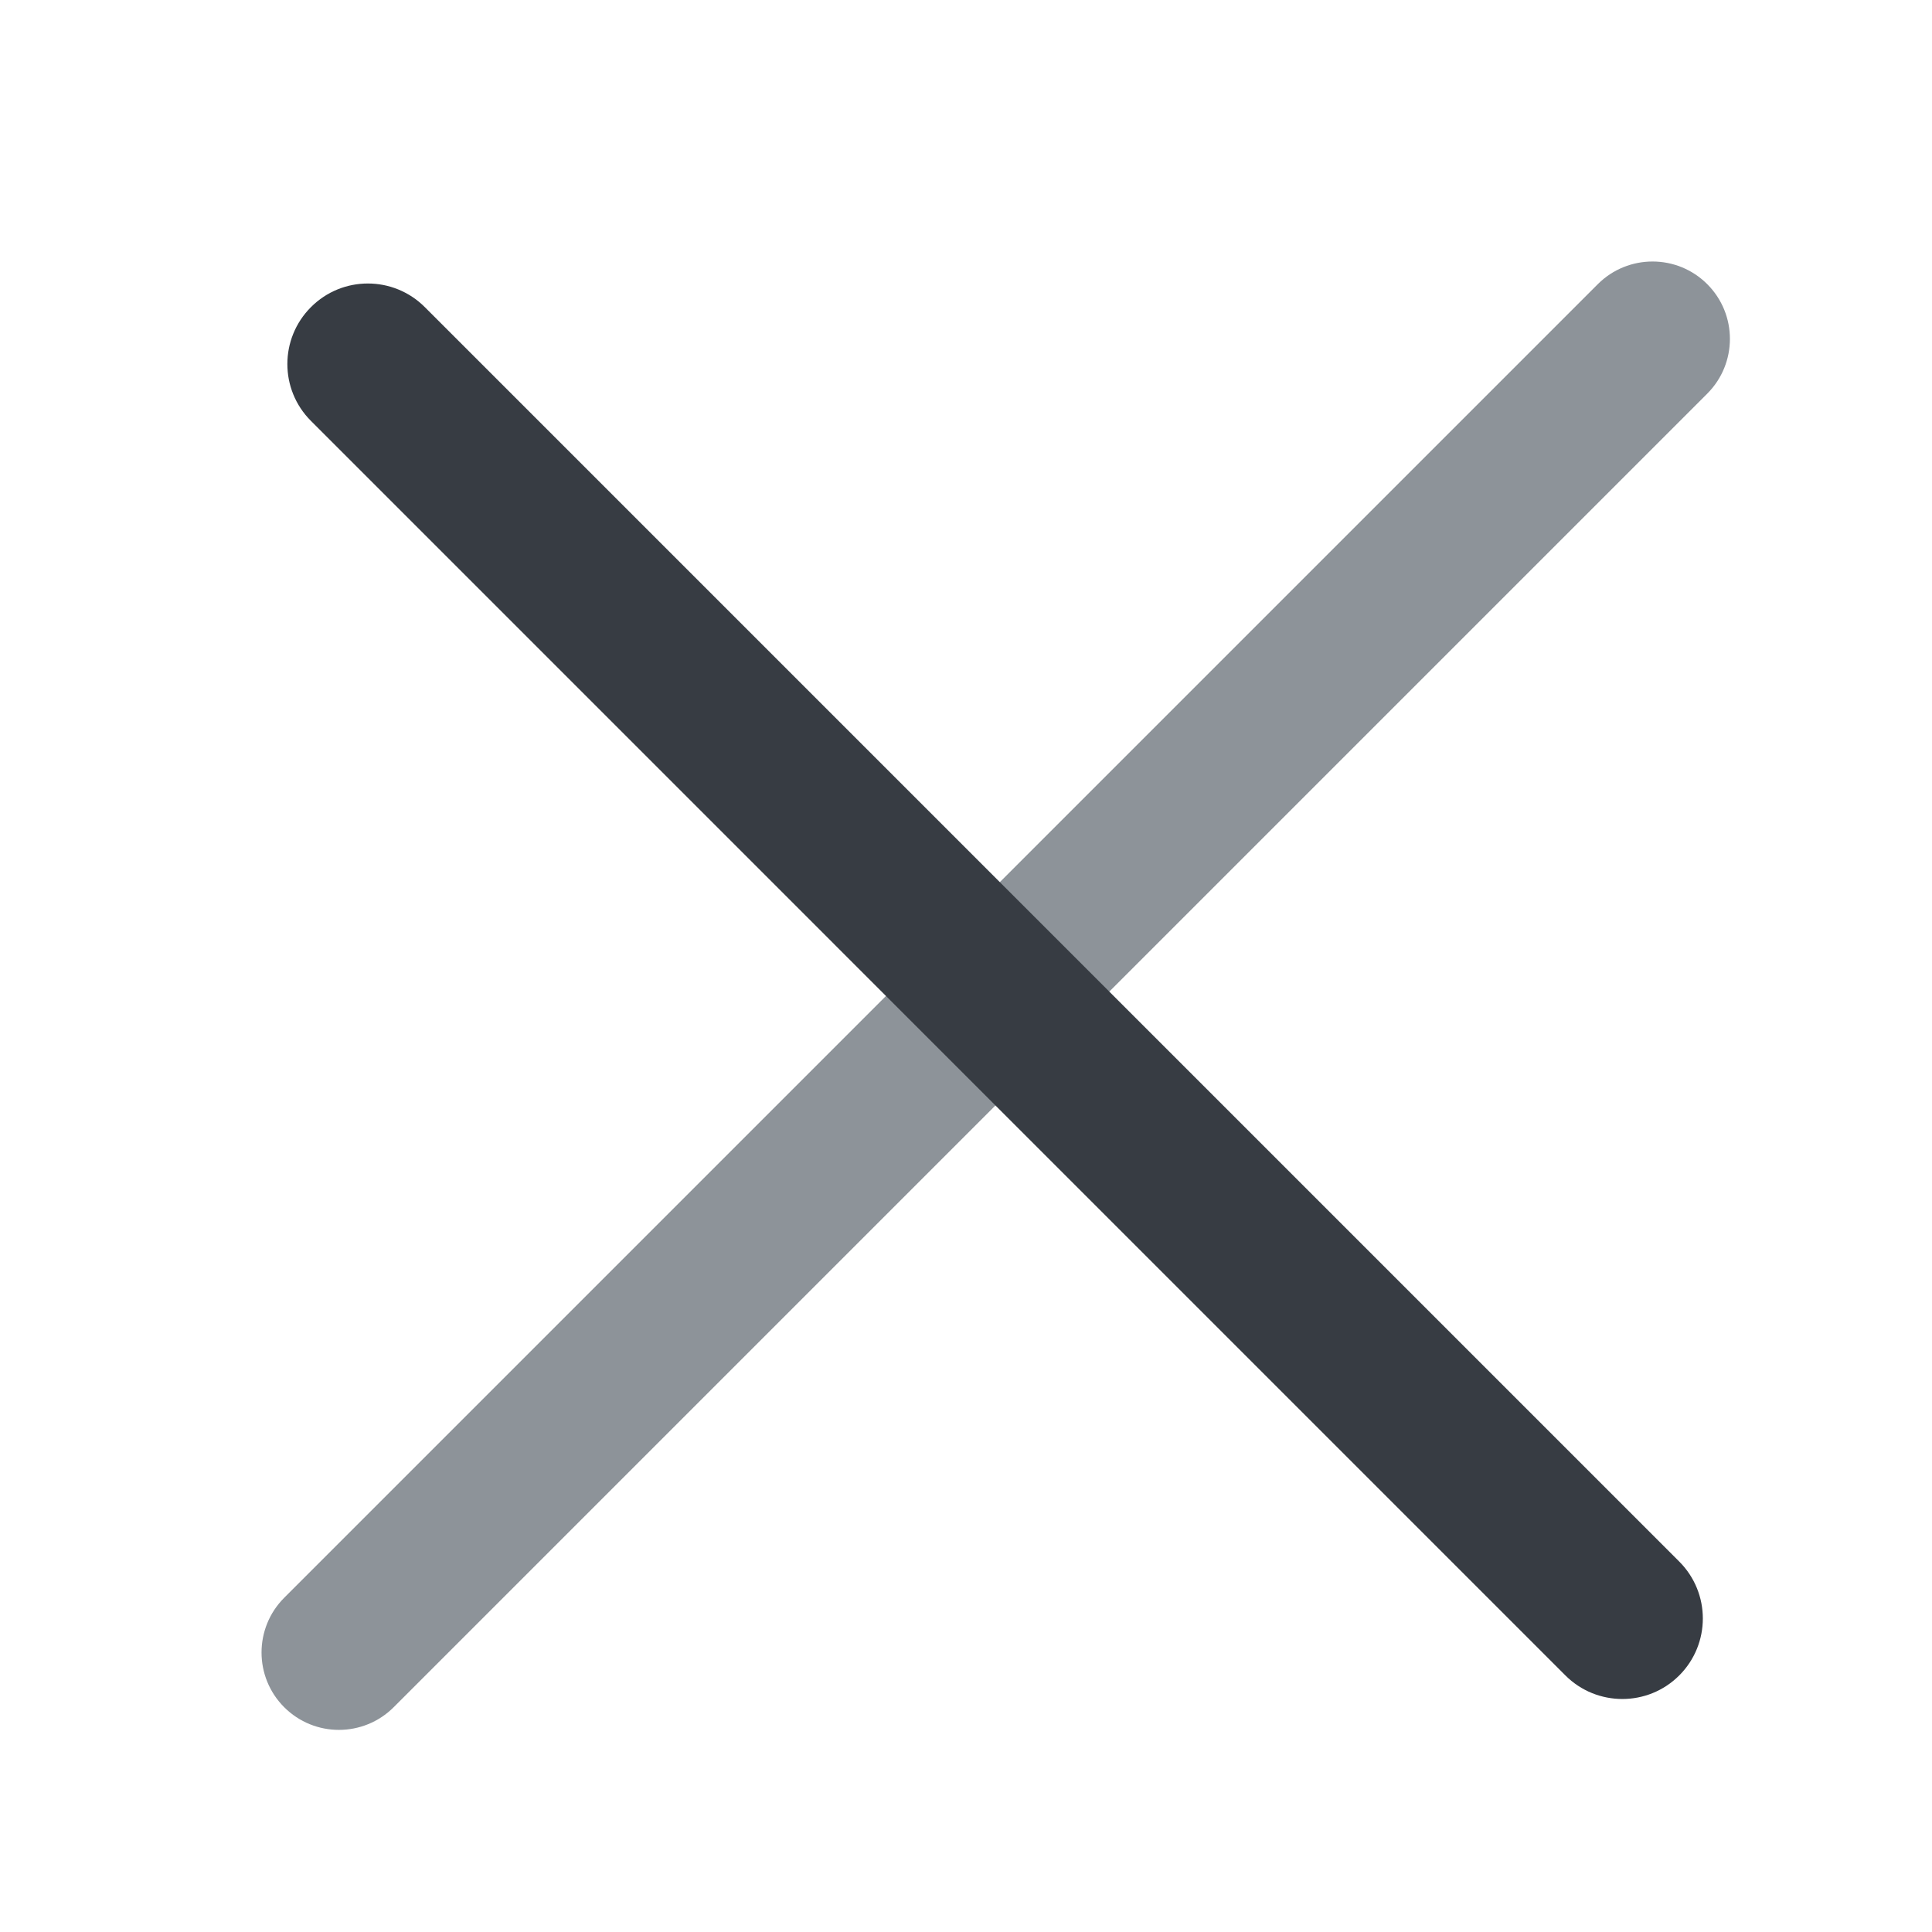
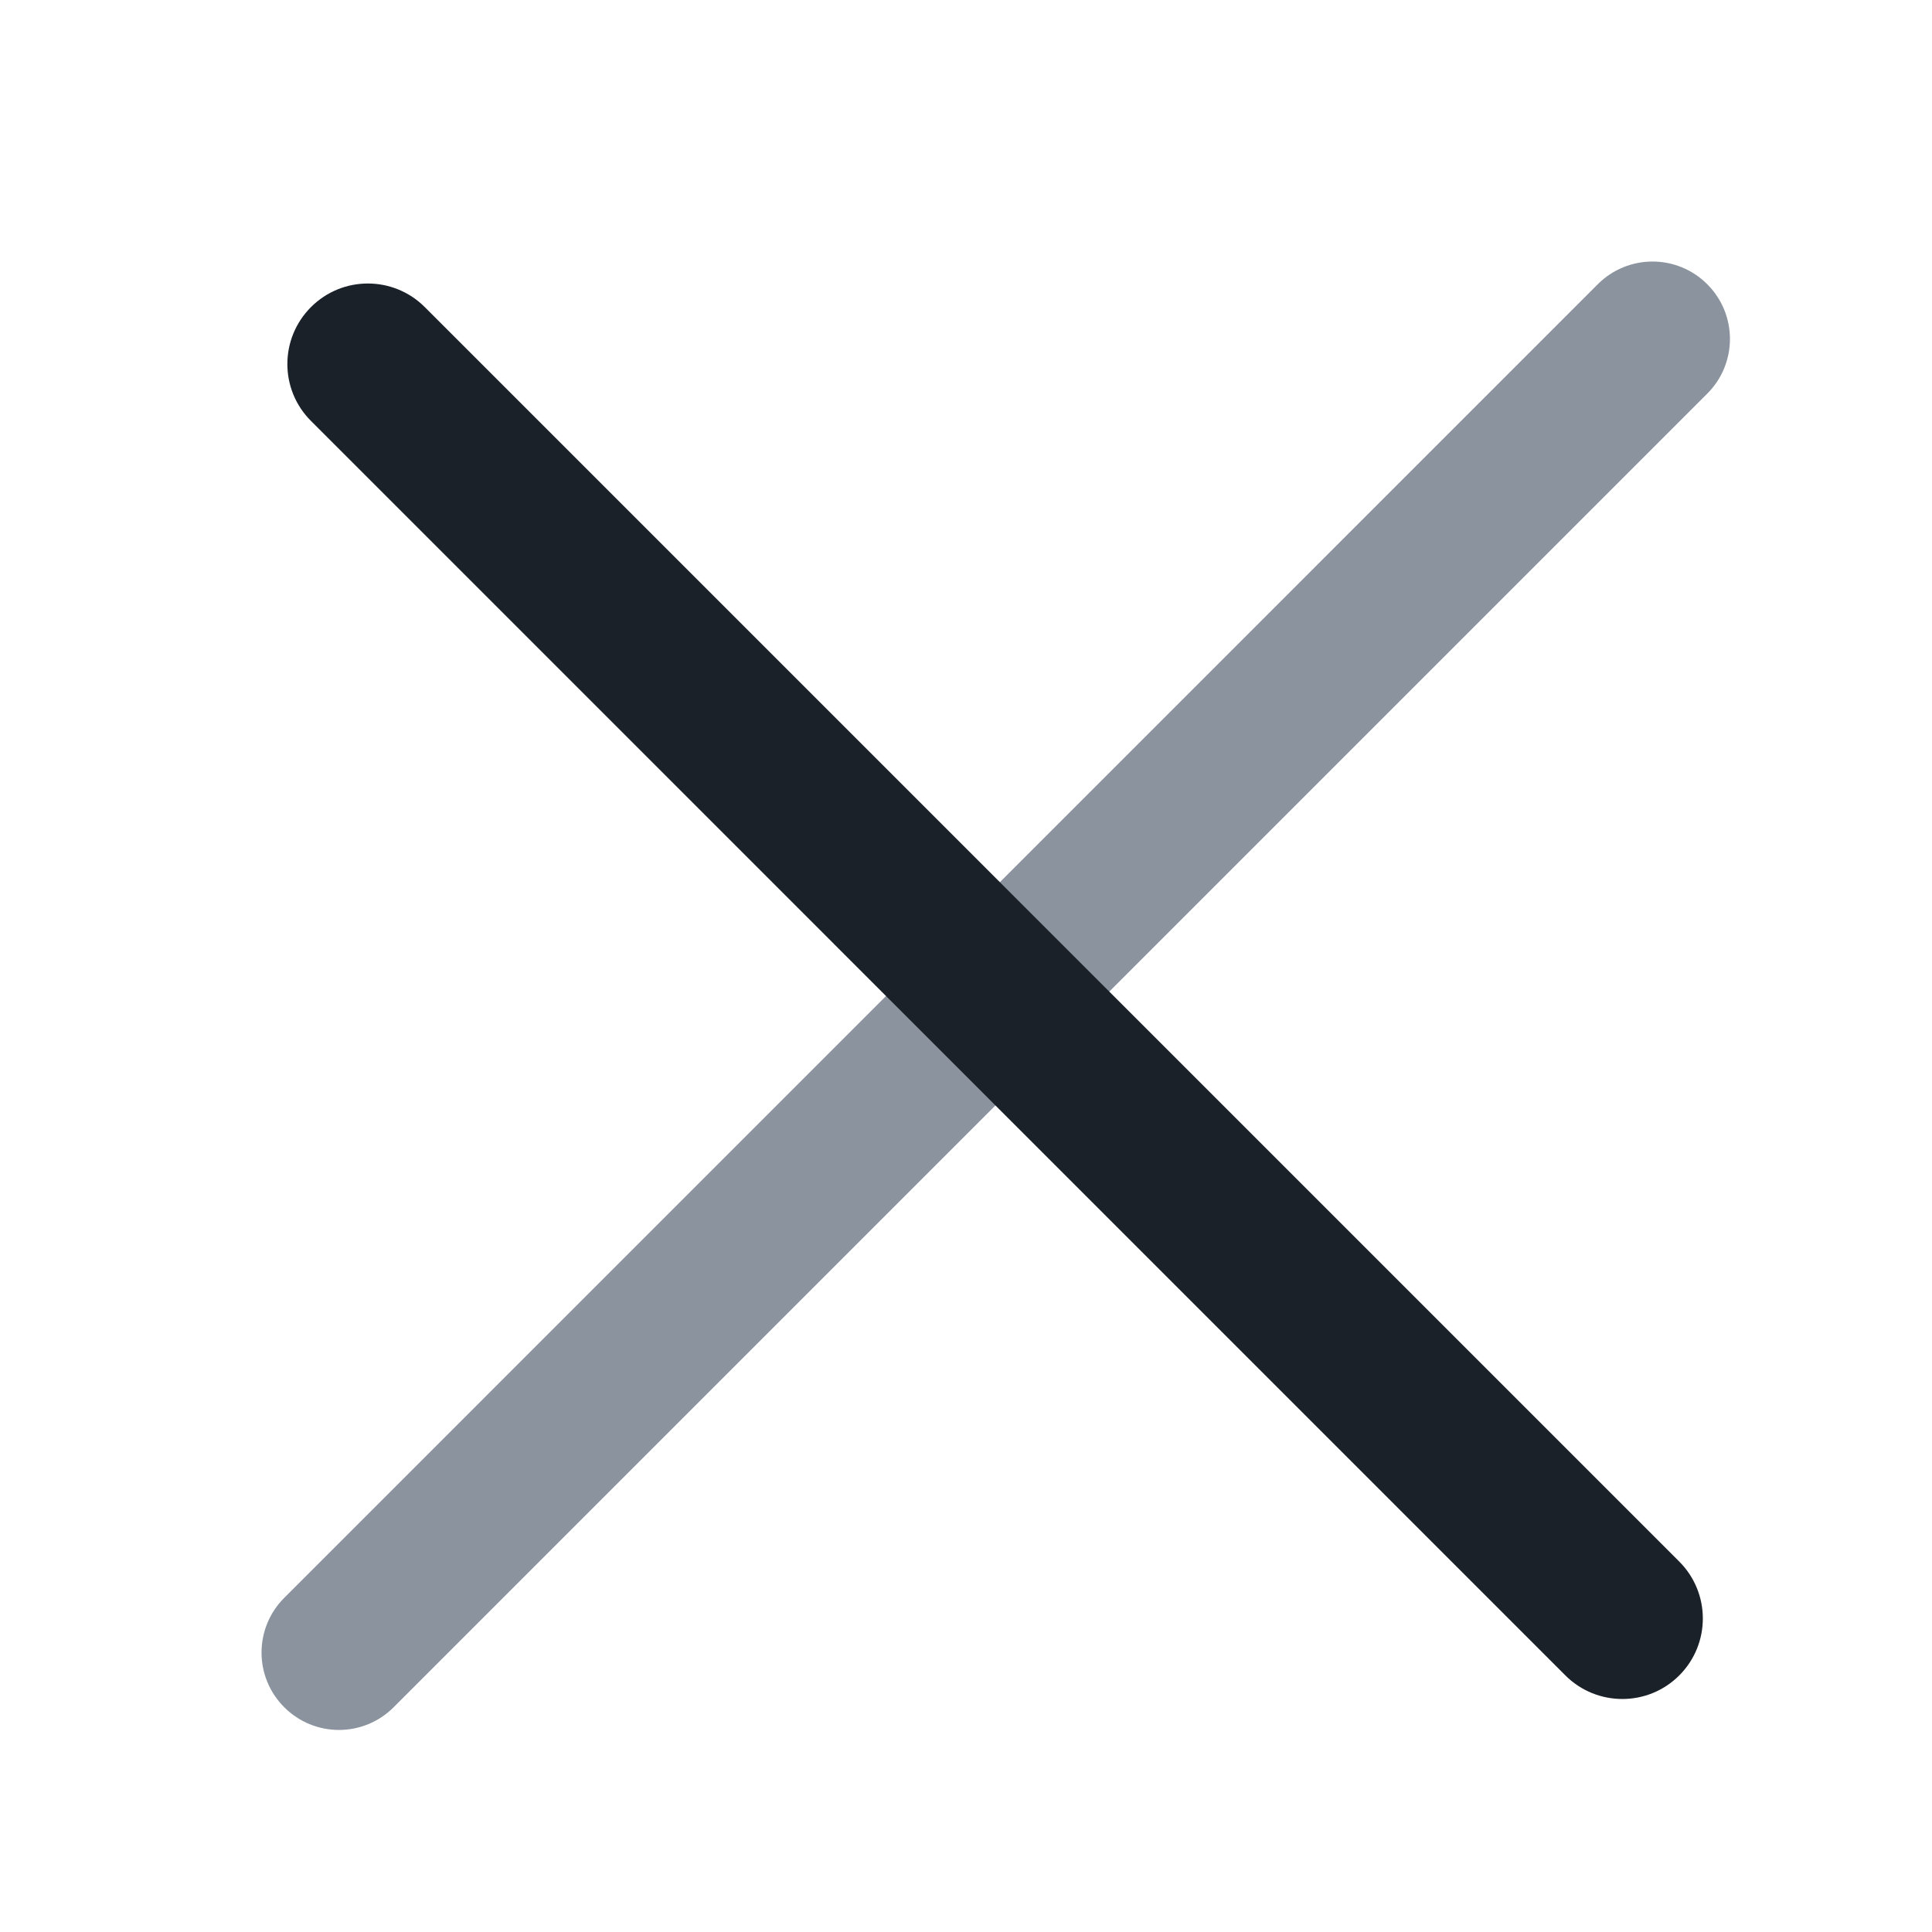
<svg xmlns="http://www.w3.org/2000/svg" width="24" height="24" viewBox="0 0 24 24" fill="none">
-   <rect x="2.851" y="20.528" width="25" height="1.923" rx="0.962" transform="rotate(-45 2.85065 20.5284)" fill="#8D9399" />
-   <path fill-rule="evenodd" clip-rule="evenodd" d="M20.86 20.813C20.47 21.203 19.837 21.203 19.446 20.813L3.863 5.229C3.472 4.839 3.472 4.206 3.863 3.815C4.253 3.424 4.886 3.424 5.277 3.815L20.86 19.398C21.251 19.789 21.251 20.422 20.86 20.813Z" fill="#373C43" />
+   <path d="M3.531 21.208C3.155 20.833 3.155 20.224 3.531 19.849L19.848 3.531C20.224 3.155 20.833 3.155 21.208 3.531C21.584 3.906 21.584 4.515 21.208 4.89L4.89 21.208C4.515 21.584 3.906 21.584 3.531 21.208Z" fill="#8B949E" />
+   <path fill-rule="evenodd" clip-rule="evenodd" d="M20.86 20.813C20.47 21.203 19.837 21.203 19.446 20.813L3.863 5.229C3.472 4.839 3.472 4.206 3.863 3.815C4.253 3.424 4.886 3.424 5.277 3.815L20.86 19.398C21.251 19.789 21.251 20.422 20.86 20.813Z" fill="#1B2129" />
</svg>
